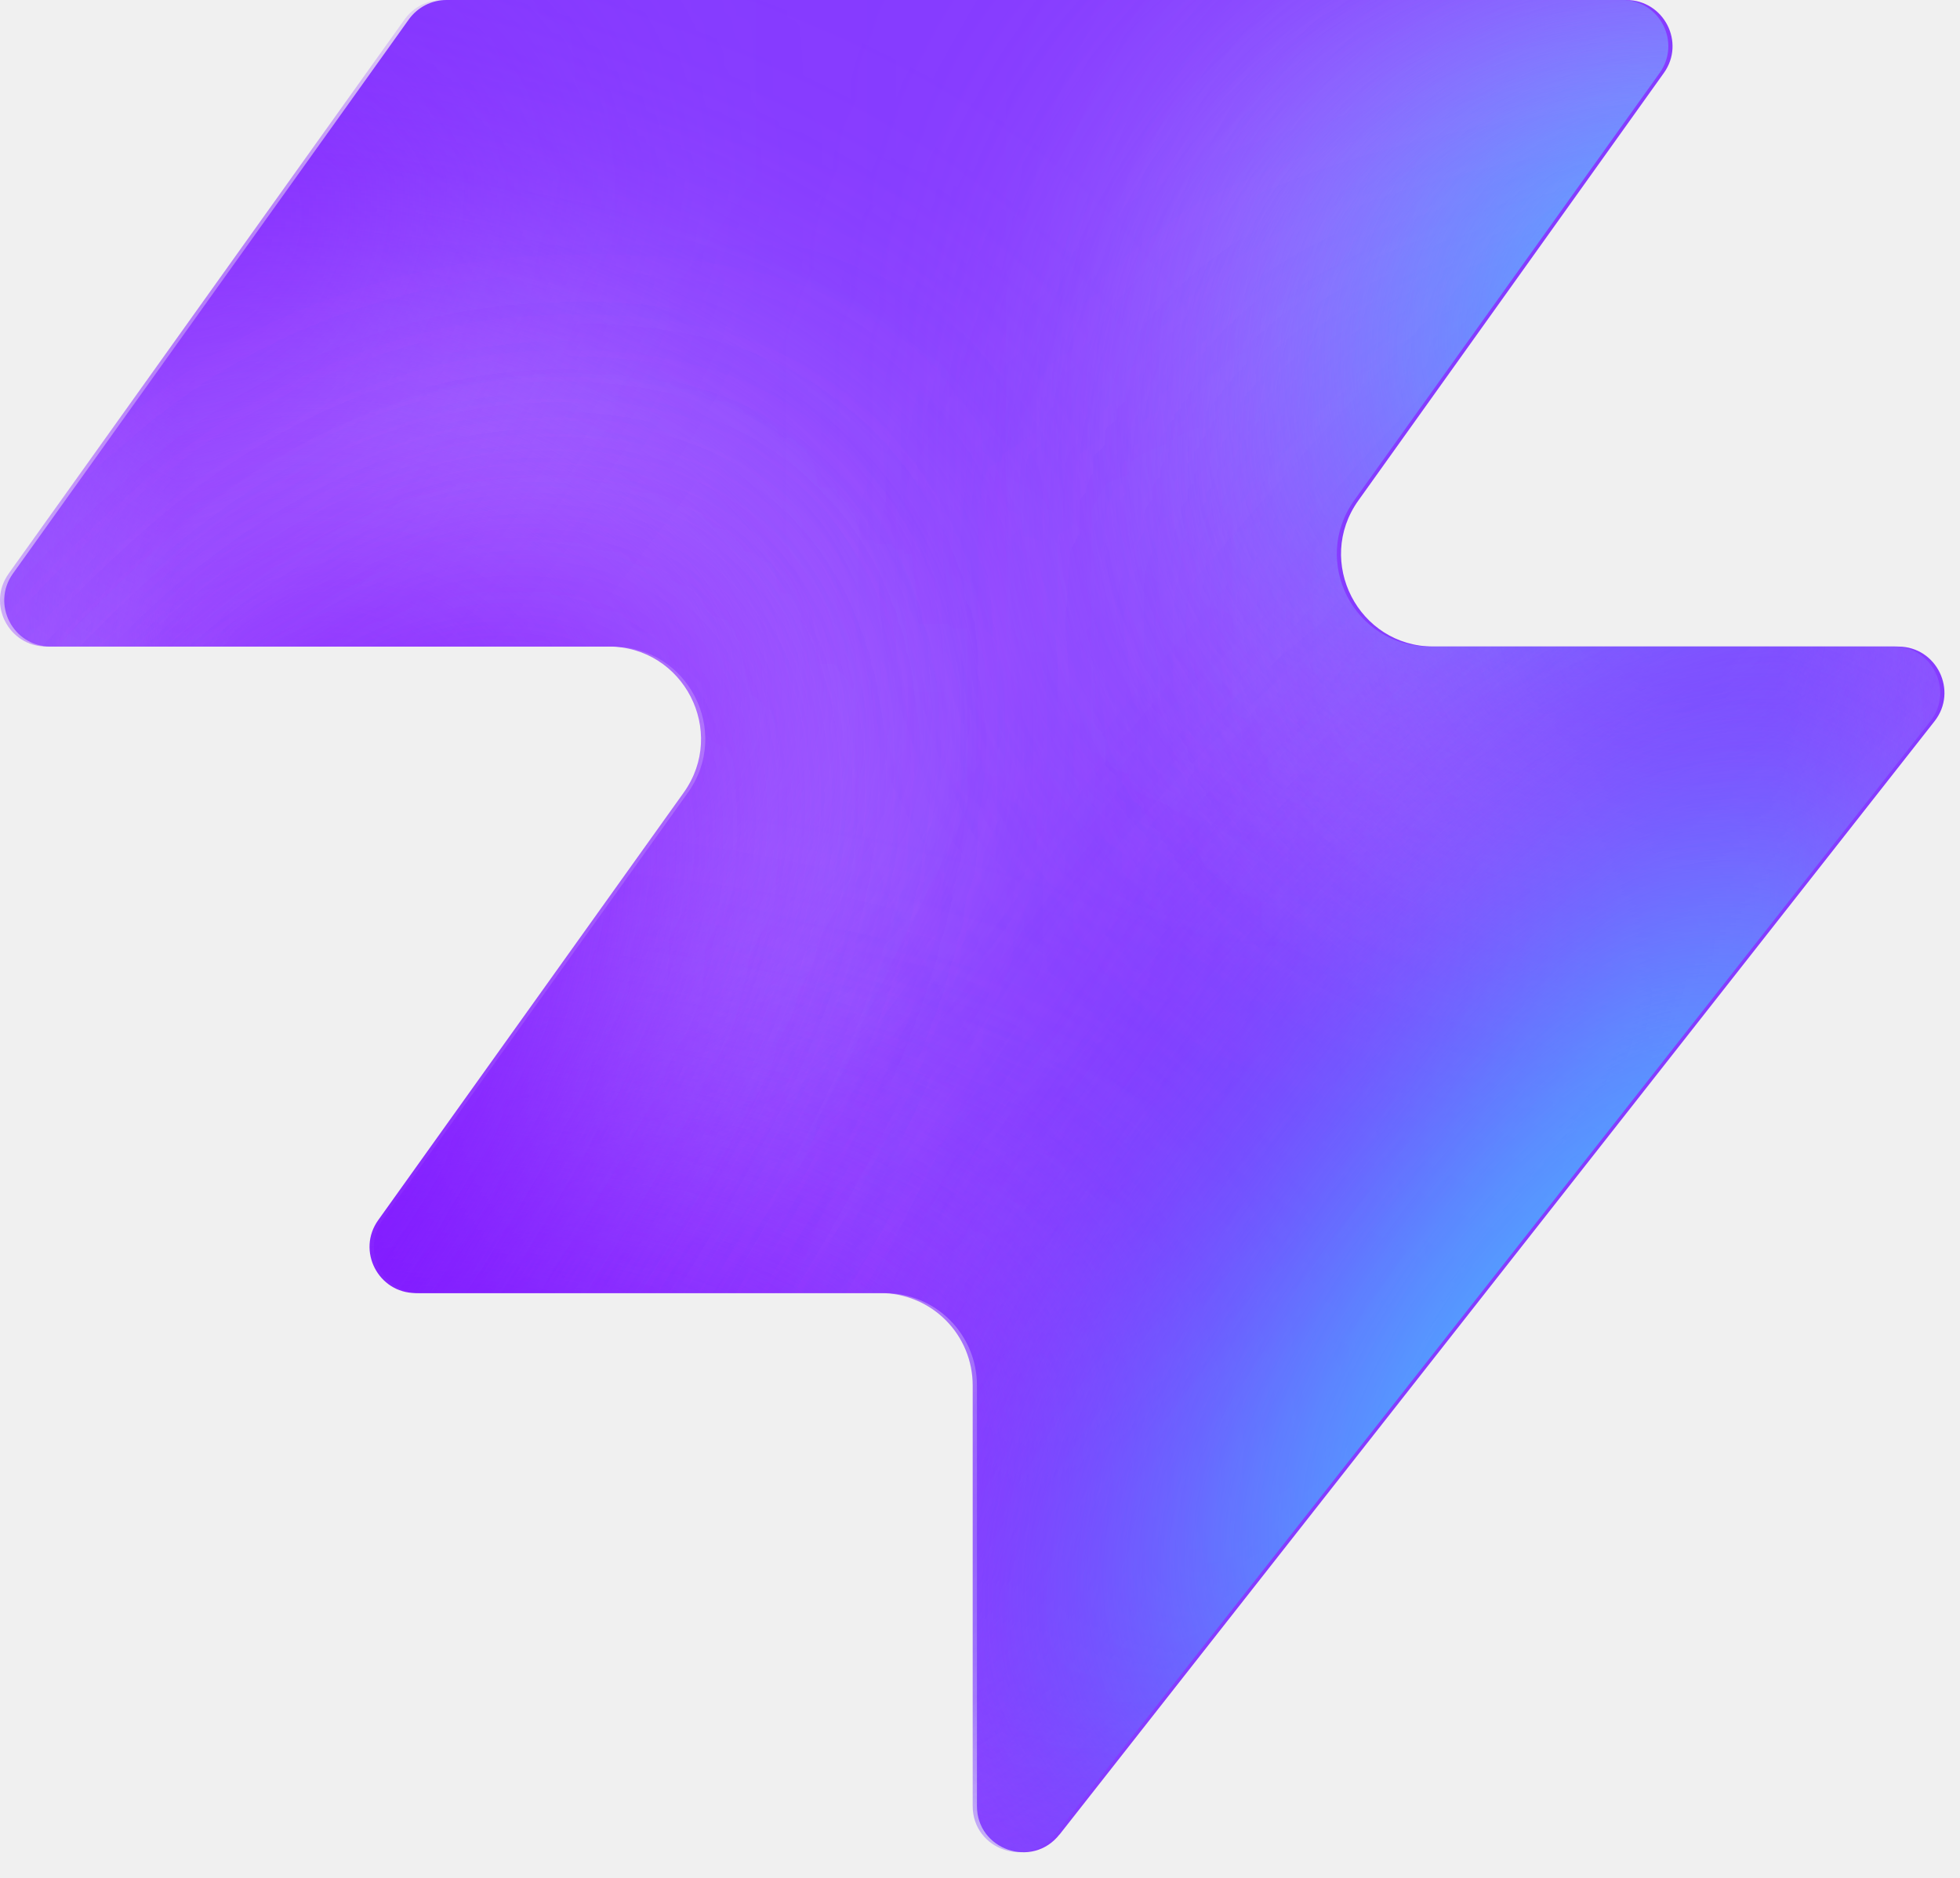
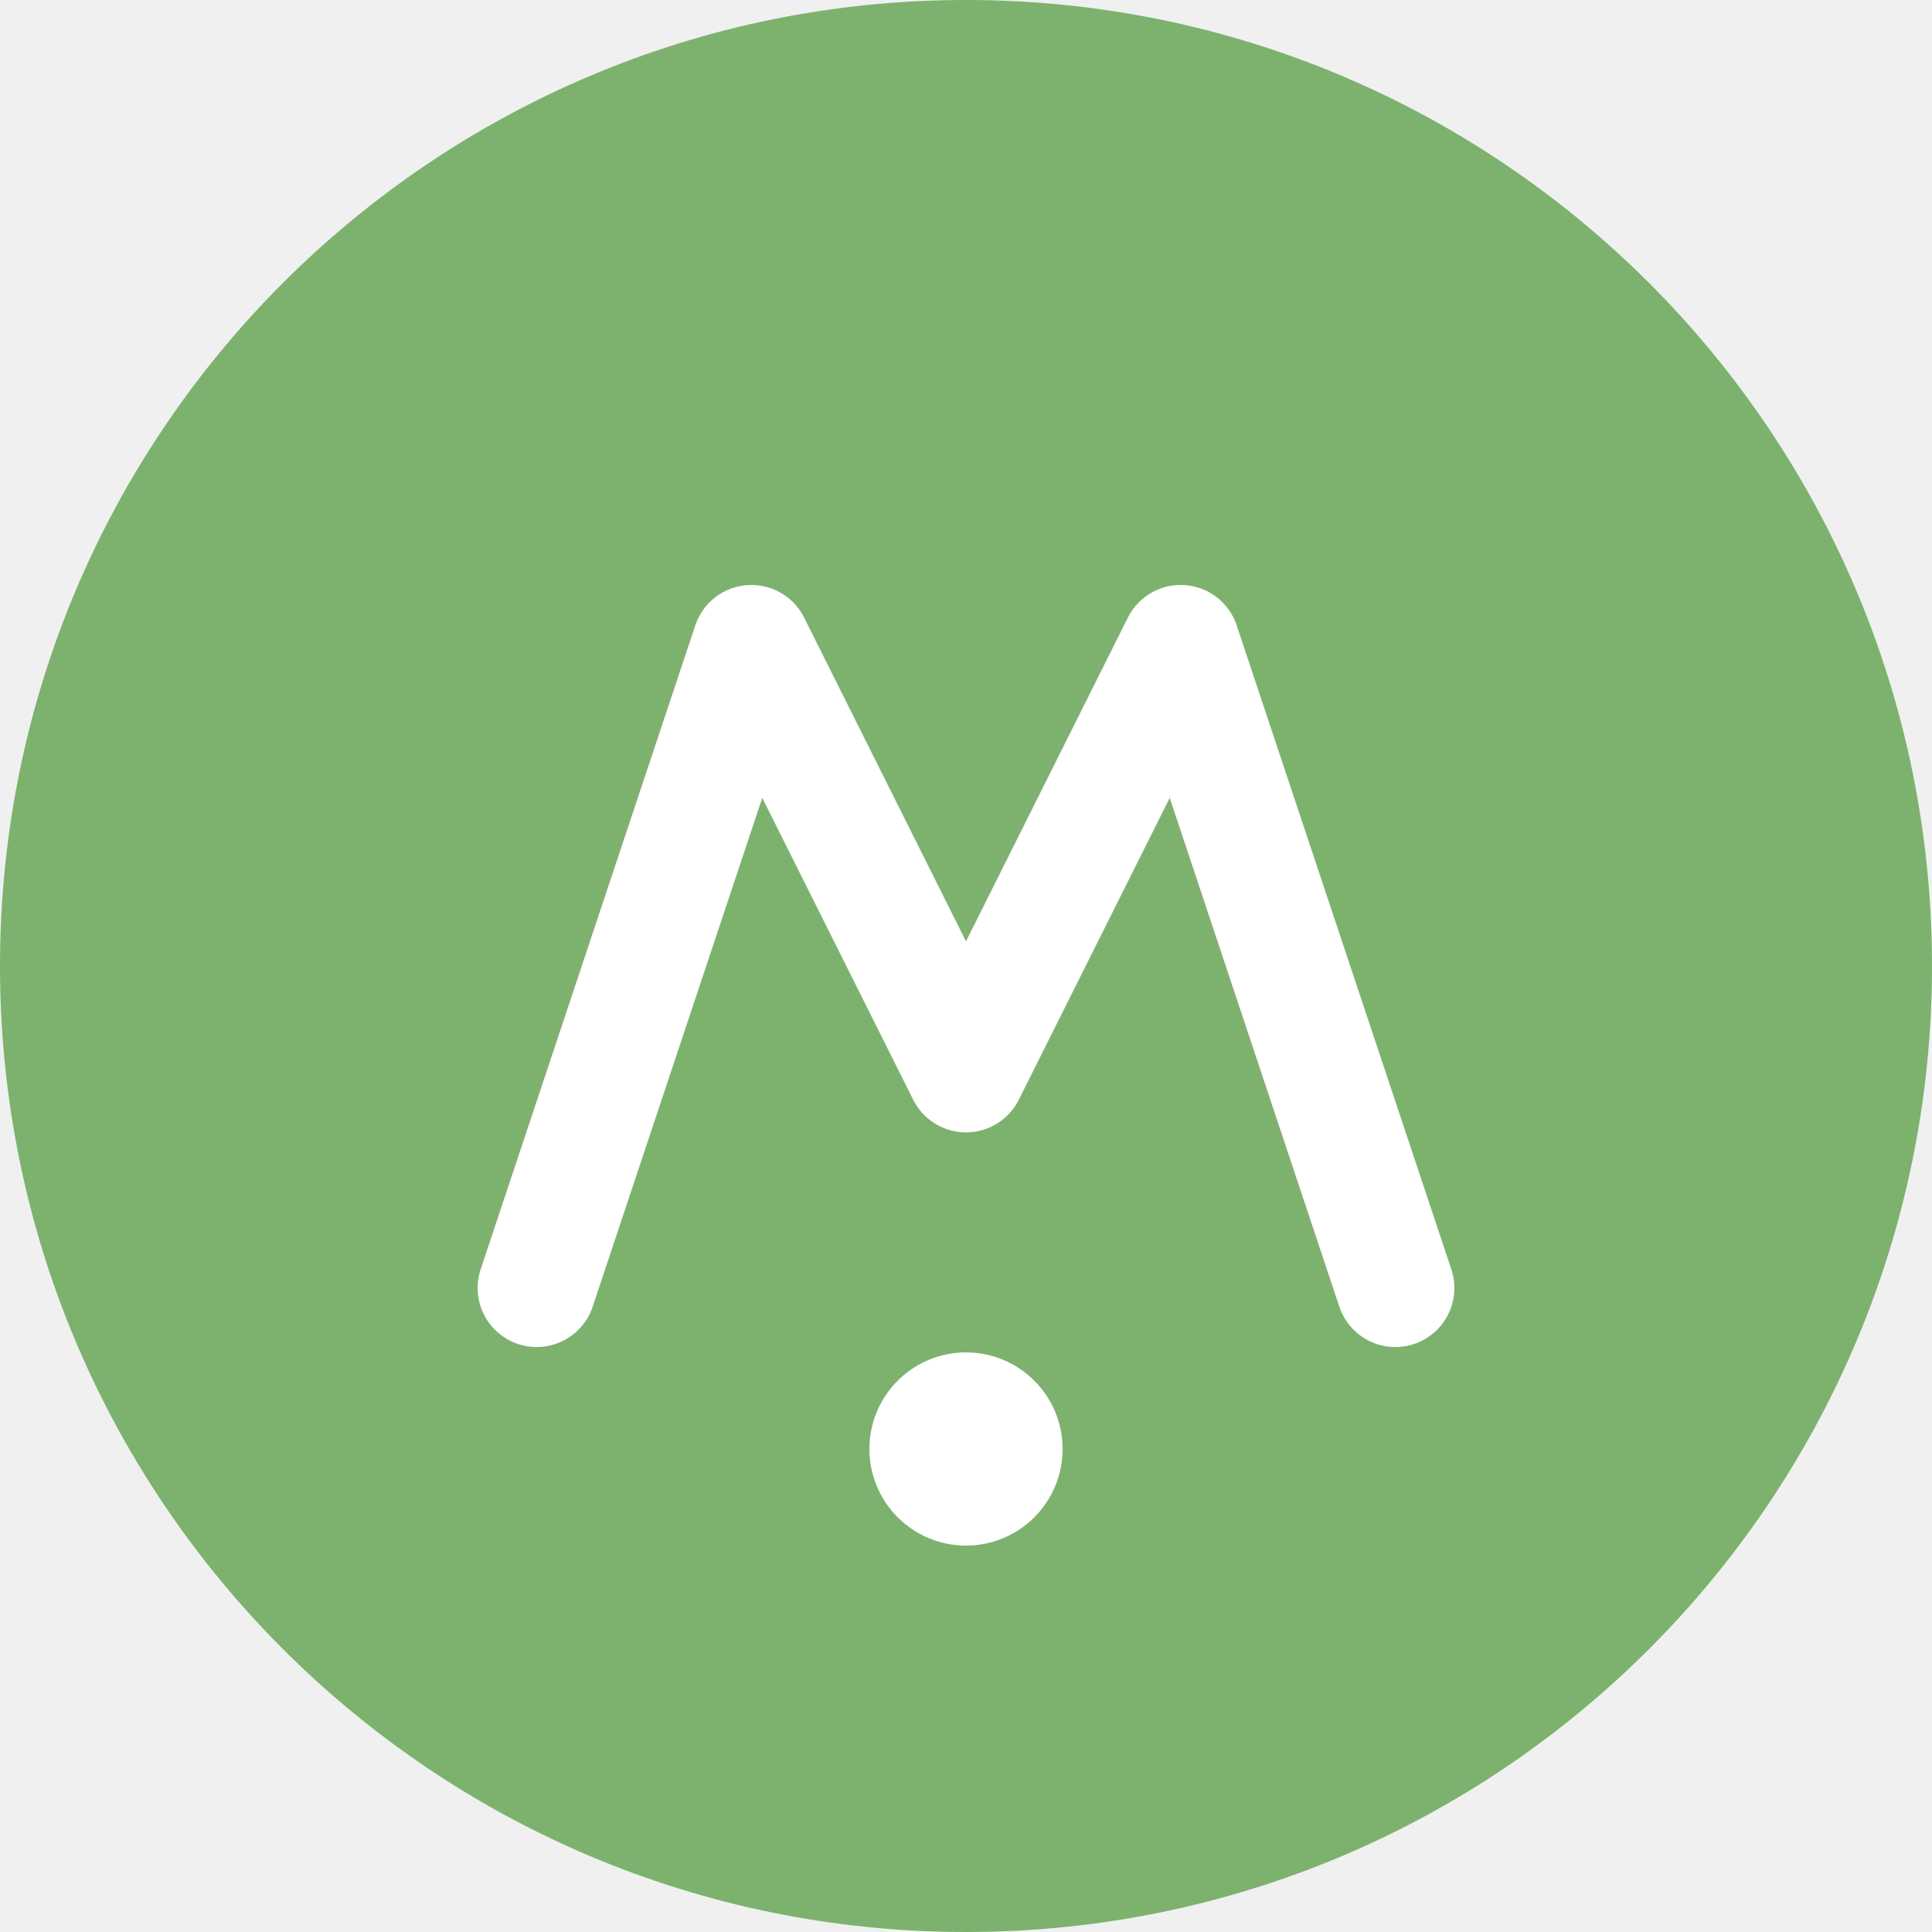
- <svg xmlns="http://www.w3.org/2000/svg" width="48" height="46" fill="none" viewBox="0 0 48 46">
-   <path fill="#863bff" d="M25.946 44.938c-.664.845-2.021.375-2.021-.698V33.937a2.26 2.26 0 0 0-2.262-2.262H10.287c-.92 0-1.456-1.04-.92-1.788l7.48-10.471c1.07-1.497 0-3.578-1.842-3.578H1.237c-.92 0-1.456-1.04-.92-1.788L10.013.474c.214-.297.556-.474.92-.474h28.894c.92 0 1.456 1.04.92 1.788l-7.48 10.471c-1.07 1.498 0 3.579 1.842 3.579h11.377c.943 0 1.473 1.088.89 1.83L25.947 44.94z" style="fill:#863bff;fill:color(display-p3 .525 .23 1);fill-opacity:1" />
-   <mask id="a" width="48" height="46" x="0" y="0" maskUnits="userSpaceOnUse" style="mask-type:alpha">
-     <path fill="#000" d="M25.842 44.938c-.664.844-2.021.375-2.021-.698V33.937a2.26 2.26 0 0 0-2.262-2.262H10.183c-.92 0-1.456-1.04-.92-1.788l7.48-10.471c1.07-1.498 0-3.579-1.842-3.579H1.133c-.92 0-1.456-1.04-.92-1.787L9.91.473c.214-.297.556-.474.92-.474h28.894c.92 0 1.456 1.04.92 1.788l-7.48 10.471c-1.07 1.498 0 3.578 1.842 3.578h11.377c.943 0 1.473 1.088.89 1.832L25.843 44.94z" style="fill:#000;fill-opacity:1" />
-   </mask>
-   <g mask="url(#a)">
-     <g filter="url(#b)">
-       <ellipse cx="5.508" cy="14.704" fill="#ede6ff" rx="5.508" ry="14.704" style="fill:#ede6ff;fill:color(display-p3 .927 .903 1);fill-opacity:1" transform="matrix(.00324 1 1 -.00324 -4.47 31.516)" />
-     </g>
-     <g filter="url(#c)">
-       <ellipse cx="10.399" cy="29.851" fill="#ede6ff" rx="10.399" ry="29.851" style="fill:#ede6ff;fill:color(display-p3 .927 .903 1);fill-opacity:1" transform="matrix(.00324 1 1 -.00324 -39.328 7.883)" />
-     </g>
-     <g filter="url(#d)">
-       <ellipse cx="5.508" cy="30.487" fill="#7e14ff" rx="5.508" ry="30.487" style="fill:#7e14ff;fill:color(display-p3 .492 .077 1);fill-opacity:1" transform="rotate(89.814 -25.913 -14.639)scale(1 -1)" />
-     </g>
-     <g filter="url(#e)">
-       <ellipse cx="5.508" cy="30.599" fill="#7e14ff" rx="5.508" ry="30.599" style="fill:#7e14ff;fill:color(display-p3 .492 .077 1);fill-opacity:1" transform="rotate(89.814 -32.644 -3.334)scale(1 -1)" />
-     </g>
-     <g filter="url(#f)">
-       <ellipse cx="5.508" cy="30.599" fill="#7e14ff" rx="5.508" ry="30.599" style="fill:#7e14ff;fill:color(display-p3 .492 .077 1);fill-opacity:1" transform="matrix(.00324 1 1 -.00324 -34.34 30.47)" />
-     </g>
-     <g filter="url(#g)">
-       <ellipse cx="14.072" cy="22.078" fill="#ede6ff" rx="14.072" ry="22.078" style="fill:#ede6ff;fill:color(display-p3 .927 .903 1);fill-opacity:1" transform="rotate(93.35 24.506 48.493)scale(-1 1)" />
-     </g>
-     <g filter="url(#h)">
-       <ellipse cx="3.47" cy="21.501" fill="#7e14ff" rx="3.47" ry="21.501" style="fill:#7e14ff;fill:color(display-p3 .492 .077 1);fill-opacity:1" transform="rotate(89.009 28.708 47.59)scale(-1 1)" />
-     </g>
-     <g filter="url(#i)">
-       <ellipse cx="3.47" cy="21.501" fill="#7e14ff" rx="3.47" ry="21.501" style="fill:#7e14ff;fill:color(display-p3 .492 .077 1);fill-opacity:1" transform="rotate(89.009 28.708 47.59)scale(-1 1)" />
-     </g>
-     <g filter="url(#j)">
-       <ellipse cx=".387" cy="8.972" fill="#7e14ff" rx="4.407" ry="29.108" style="fill:#7e14ff;fill:color(display-p3 .492 .077 1);fill-opacity:1" transform="rotate(39.51 .387 8.972)" />
-     </g>
-     <g filter="url(#k)">
-       <ellipse cx="47.523" cy="-6.092" fill="#7e14ff" rx="4.407" ry="29.108" style="fill:#7e14ff;fill:color(display-p3 .492 .077 1);fill-opacity:1" transform="rotate(37.892 47.523 -6.092)" />
-     </g>
-     <g filter="url(#l)">
-       <ellipse cx="41.412" cy="6.333" fill="#47bfff" rx="5.971" ry="9.665" style="fill:#47bfff;fill:color(display-p3 .28 .748 1);fill-opacity:1" transform="rotate(37.892 41.412 6.333)" />
-     </g>
-     <g filter="url(#m)">
-       <ellipse cx="-1.879" cy="38.332" fill="#7e14ff" rx="4.407" ry="29.108" style="fill:#7e14ff;fill:color(display-p3 .492 .077 1);fill-opacity:1" transform="rotate(37.892 -1.88 38.332)" />
-     </g>
-     <g filter="url(#n)">
-       <ellipse cx="-1.879" cy="38.332" fill="#7e14ff" rx="4.407" ry="29.108" style="fill:#7e14ff;fill:color(display-p3 .492 .077 1);fill-opacity:1" transform="rotate(37.892 -1.88 38.332)" />
-     </g>
-     <g filter="url(#o)">
-       <ellipse cx="35.651" cy="29.907" fill="#7e14ff" rx="4.407" ry="29.108" style="fill:#7e14ff;fill:color(display-p3 .492 .077 1);fill-opacity:1" transform="rotate(37.892 35.651 29.907)" />
-     </g>
-     <g filter="url(#p)">
-       <ellipse cx="38.418" cy="32.4" fill="#47bfff" rx="5.971" ry="15.297" style="fill:#47bfff;fill:color(display-p3 .28 .748 1);fill-opacity:1" transform="rotate(37.892 38.418 32.4)" />
-     </g>
-   </g>
-   <defs>
-     <filter id="b" width="60.045" height="41.654" x="-19.77" y="16.149" color-interpolation-filters="sRGB" filterUnits="userSpaceOnUse">
-       <feFlood flood-opacity="0" result="BackgroundImageFix" />
-       <feBlend in="SourceGraphic" in2="BackgroundImageFix" result="shape" />
-       <feGaussianBlur result="effect1_foregroundBlur_2002_17158" stdDeviation="7.659" />
-     </filter>
-     <filter id="c" width="90.34" height="51.437" x="-54.613" y="-7.533" color-interpolation-filters="sRGB" filterUnits="userSpaceOnUse">
-       <feFlood flood-opacity="0" result="BackgroundImageFix" />
-       <feBlend in="SourceGraphic" in2="BackgroundImageFix" result="shape" />
-       <feGaussianBlur result="effect1_foregroundBlur_2002_17158" stdDeviation="7.659" />
-     </filter>
-     <filter id="d" width="79.355" height="29.4" x="-49.64" y="2.03" color-interpolation-filters="sRGB" filterUnits="userSpaceOnUse">
-       <feFlood flood-opacity="0" result="BackgroundImageFix" />
-       <feBlend in="SourceGraphic" in2="BackgroundImageFix" result="shape" />
-       <feGaussianBlur result="effect1_foregroundBlur_2002_17158" stdDeviation="4.596" />
-     </filter>
-     <filter id="e" width="79.579" height="29.4" x="-45.045" y="20.029" color-interpolation-filters="sRGB" filterUnits="userSpaceOnUse">
-       <feFlood flood-opacity="0" result="BackgroundImageFix" />
-       <feBlend in="SourceGraphic" in2="BackgroundImageFix" result="shape" />
-       <feGaussianBlur result="effect1_foregroundBlur_2002_17158" stdDeviation="4.596" />
-     </filter>
-     <filter id="f" width="79.579" height="29.4" x="-43.513" y="21.178" color-interpolation-filters="sRGB" filterUnits="userSpaceOnUse">
-       <feFlood flood-opacity="0" result="BackgroundImageFix" />
-       <feBlend in="SourceGraphic" in2="BackgroundImageFix" result="shape" />
-       <feGaussianBlur result="effect1_foregroundBlur_2002_17158" stdDeviation="4.596" />
-     </filter>
-     <filter id="g" width="74.749" height="58.852" x="15.756" y="-17.901" color-interpolation-filters="sRGB" filterUnits="userSpaceOnUse">
-       <feFlood flood-opacity="0" result="BackgroundImageFix" />
-       <feBlend in="SourceGraphic" in2="BackgroundImageFix" result="shape" />
-       <feGaussianBlur result="effect1_foregroundBlur_2002_17158" stdDeviation="7.659" />
-     </filter>
-     <filter id="h" width="61.377" height="25.362" x="23.548" y="2.284" color-interpolation-filters="sRGB" filterUnits="userSpaceOnUse">
-       <feFlood flood-opacity="0" result="BackgroundImageFix" />
-       <feBlend in="SourceGraphic" in2="BackgroundImageFix" result="shape" />
-       <feGaussianBlur result="effect1_foregroundBlur_2002_17158" stdDeviation="4.596" />
-     </filter>
-     <filter id="i" width="61.377" height="25.362" x="23.548" y="2.284" color-interpolation-filters="sRGB" filterUnits="userSpaceOnUse">
-       <feFlood flood-opacity="0" result="BackgroundImageFix" />
-       <feBlend in="SourceGraphic" in2="BackgroundImageFix" result="shape" />
-       <feGaussianBlur result="effect1_foregroundBlur_2002_17158" stdDeviation="4.596" />
-     </filter>
-     <filter id="j" width="56.045" height="63.649" x="-27.636" y="-22.853" color-interpolation-filters="sRGB" filterUnits="userSpaceOnUse">
-       <feFlood flood-opacity="0" result="BackgroundImageFix" />
-       <feBlend in="SourceGraphic" in2="BackgroundImageFix" result="shape" />
-       <feGaussianBlur result="effect1_foregroundBlur_2002_17158" stdDeviation="4.596" />
-     </filter>
-     <filter id="k" width="54.814" height="64.646" x="20.116" y="-38.415" color-interpolation-filters="sRGB" filterUnits="userSpaceOnUse">
-       <feFlood flood-opacity="0" result="BackgroundImageFix" />
-       <feBlend in="SourceGraphic" in2="BackgroundImageFix" result="shape" />
-       <feGaussianBlur result="effect1_foregroundBlur_2002_17158" stdDeviation="4.596" />
-     </filter>
-     <filter id="l" width="33.541" height="35.313" x="24.641" y="-11.323" color-interpolation-filters="sRGB" filterUnits="userSpaceOnUse">
-       <feFlood flood-opacity="0" result="BackgroundImageFix" />
-       <feBlend in="SourceGraphic" in2="BackgroundImageFix" result="shape" />
-       <feGaussianBlur result="effect1_foregroundBlur_2002_17158" stdDeviation="4.596" />
-     </filter>
-     <filter id="m" width="54.814" height="64.646" x="-29.286" y="6.009" color-interpolation-filters="sRGB" filterUnits="userSpaceOnUse">
-       <feFlood flood-opacity="0" result="BackgroundImageFix" />
-       <feBlend in="SourceGraphic" in2="BackgroundImageFix" result="shape" />
-       <feGaussianBlur result="effect1_foregroundBlur_2002_17158" stdDeviation="4.596" />
-     </filter>
-     <filter id="n" width="54.814" height="64.646" x="-29.286" y="6.009" color-interpolation-filters="sRGB" filterUnits="userSpaceOnUse">
-       <feFlood flood-opacity="0" result="BackgroundImageFix" />
-       <feBlend in="SourceGraphic" in2="BackgroundImageFix" result="shape" />
-       <feGaussianBlur result="effect1_foregroundBlur_2002_17158" stdDeviation="4.596" />
-     </filter>
-     <filter id="o" width="54.814" height="64.646" x="8.244" y="-2.416" color-interpolation-filters="sRGB" filterUnits="userSpaceOnUse">
-       <feFlood flood-opacity="0" result="BackgroundImageFix" />
-       <feBlend in="SourceGraphic" in2="BackgroundImageFix" result="shape" />
-       <feGaussianBlur result="effect1_foregroundBlur_2002_17158" stdDeviation="4.596" />
-     </filter>
-     <filter id="p" width="39.409" height="43.623" x="18.713" y="10.588" color-interpolation-filters="sRGB" filterUnits="userSpaceOnUse">
-       <feFlood flood-opacity="0" result="BackgroundImageFix" />
-       <feBlend in="SourceGraphic" in2="BackgroundImageFix" result="shape" />
-       <feGaussianBlur result="effect1_foregroundBlur_2002_17158" stdDeviation="4.596" />
-     </filter>
-   </defs>
+ <svg xmlns="http://www.w3.org/2000/svg" viewBox="0 0 36 36">
+   <circle cx="18" cy="18" r="18" fill="#7cb26e" />
+   <path d="M10 24 L14 12 L18 20 L22 12 L26 24" stroke="white" stroke-width="2.2" stroke-linecap="round" stroke-linejoin="round" fill="none" />
+   <circle cx="18" cy="27" r="1.8" fill="white" />
</svg>
